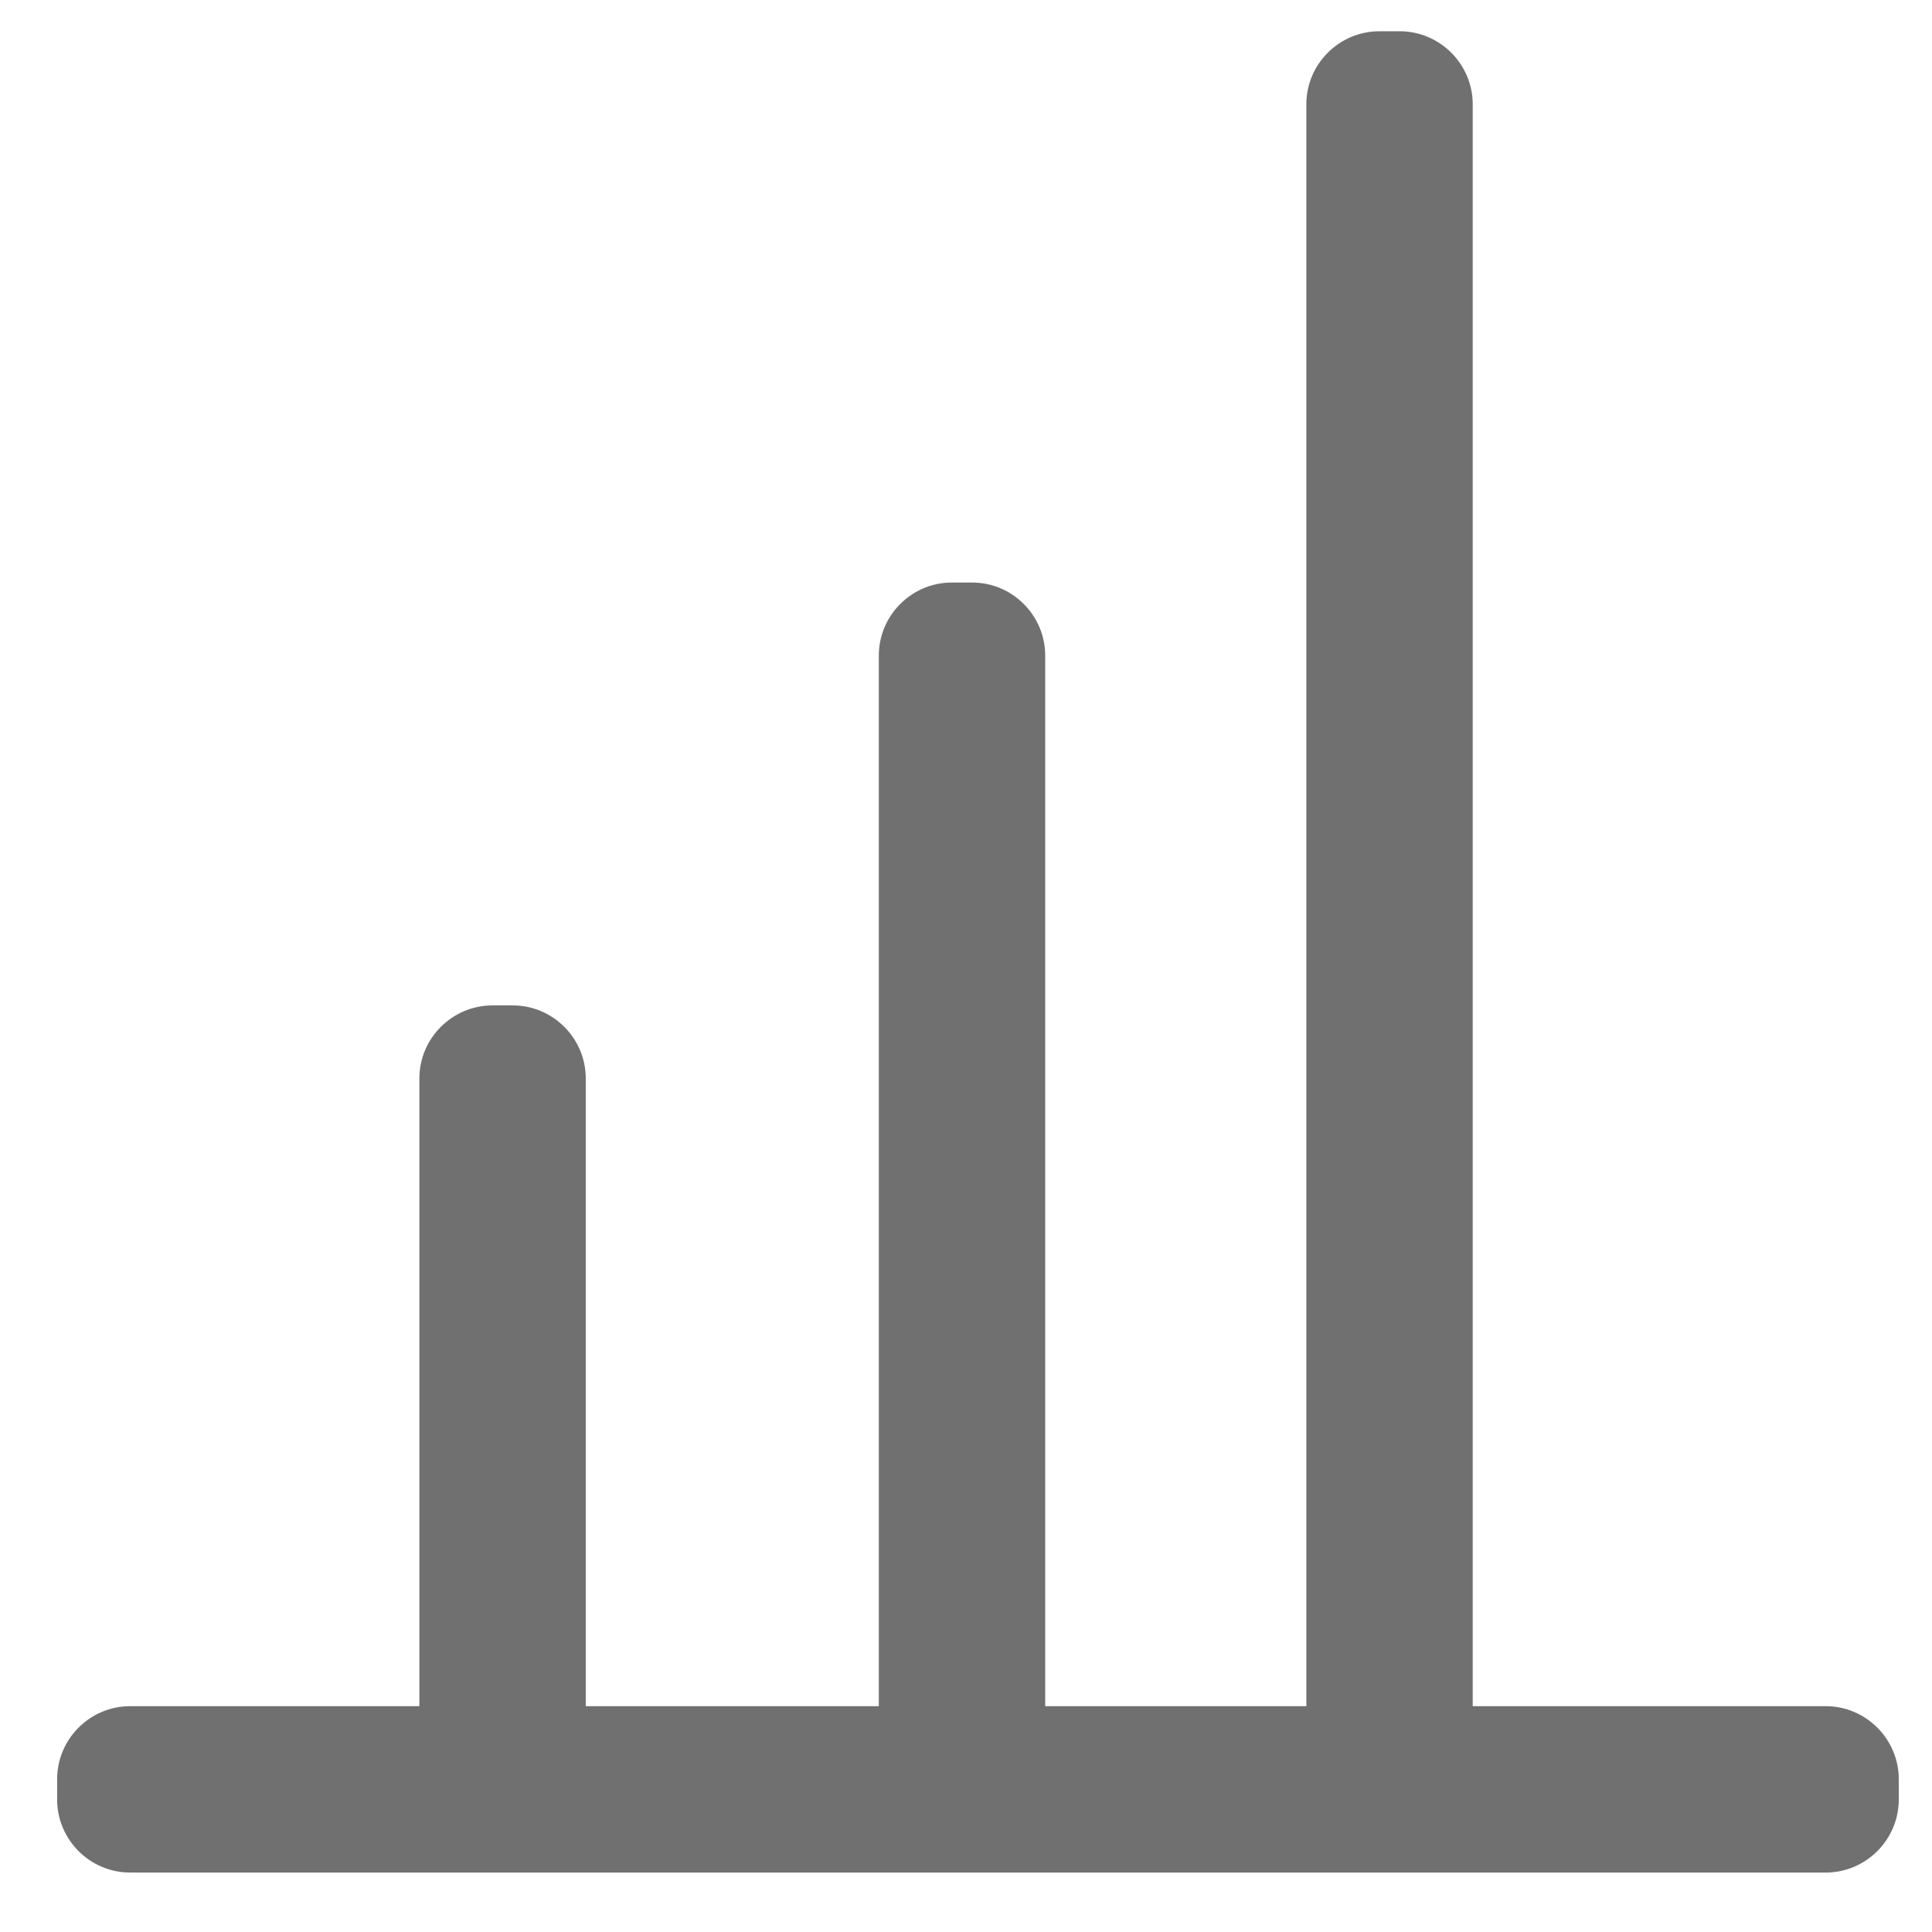
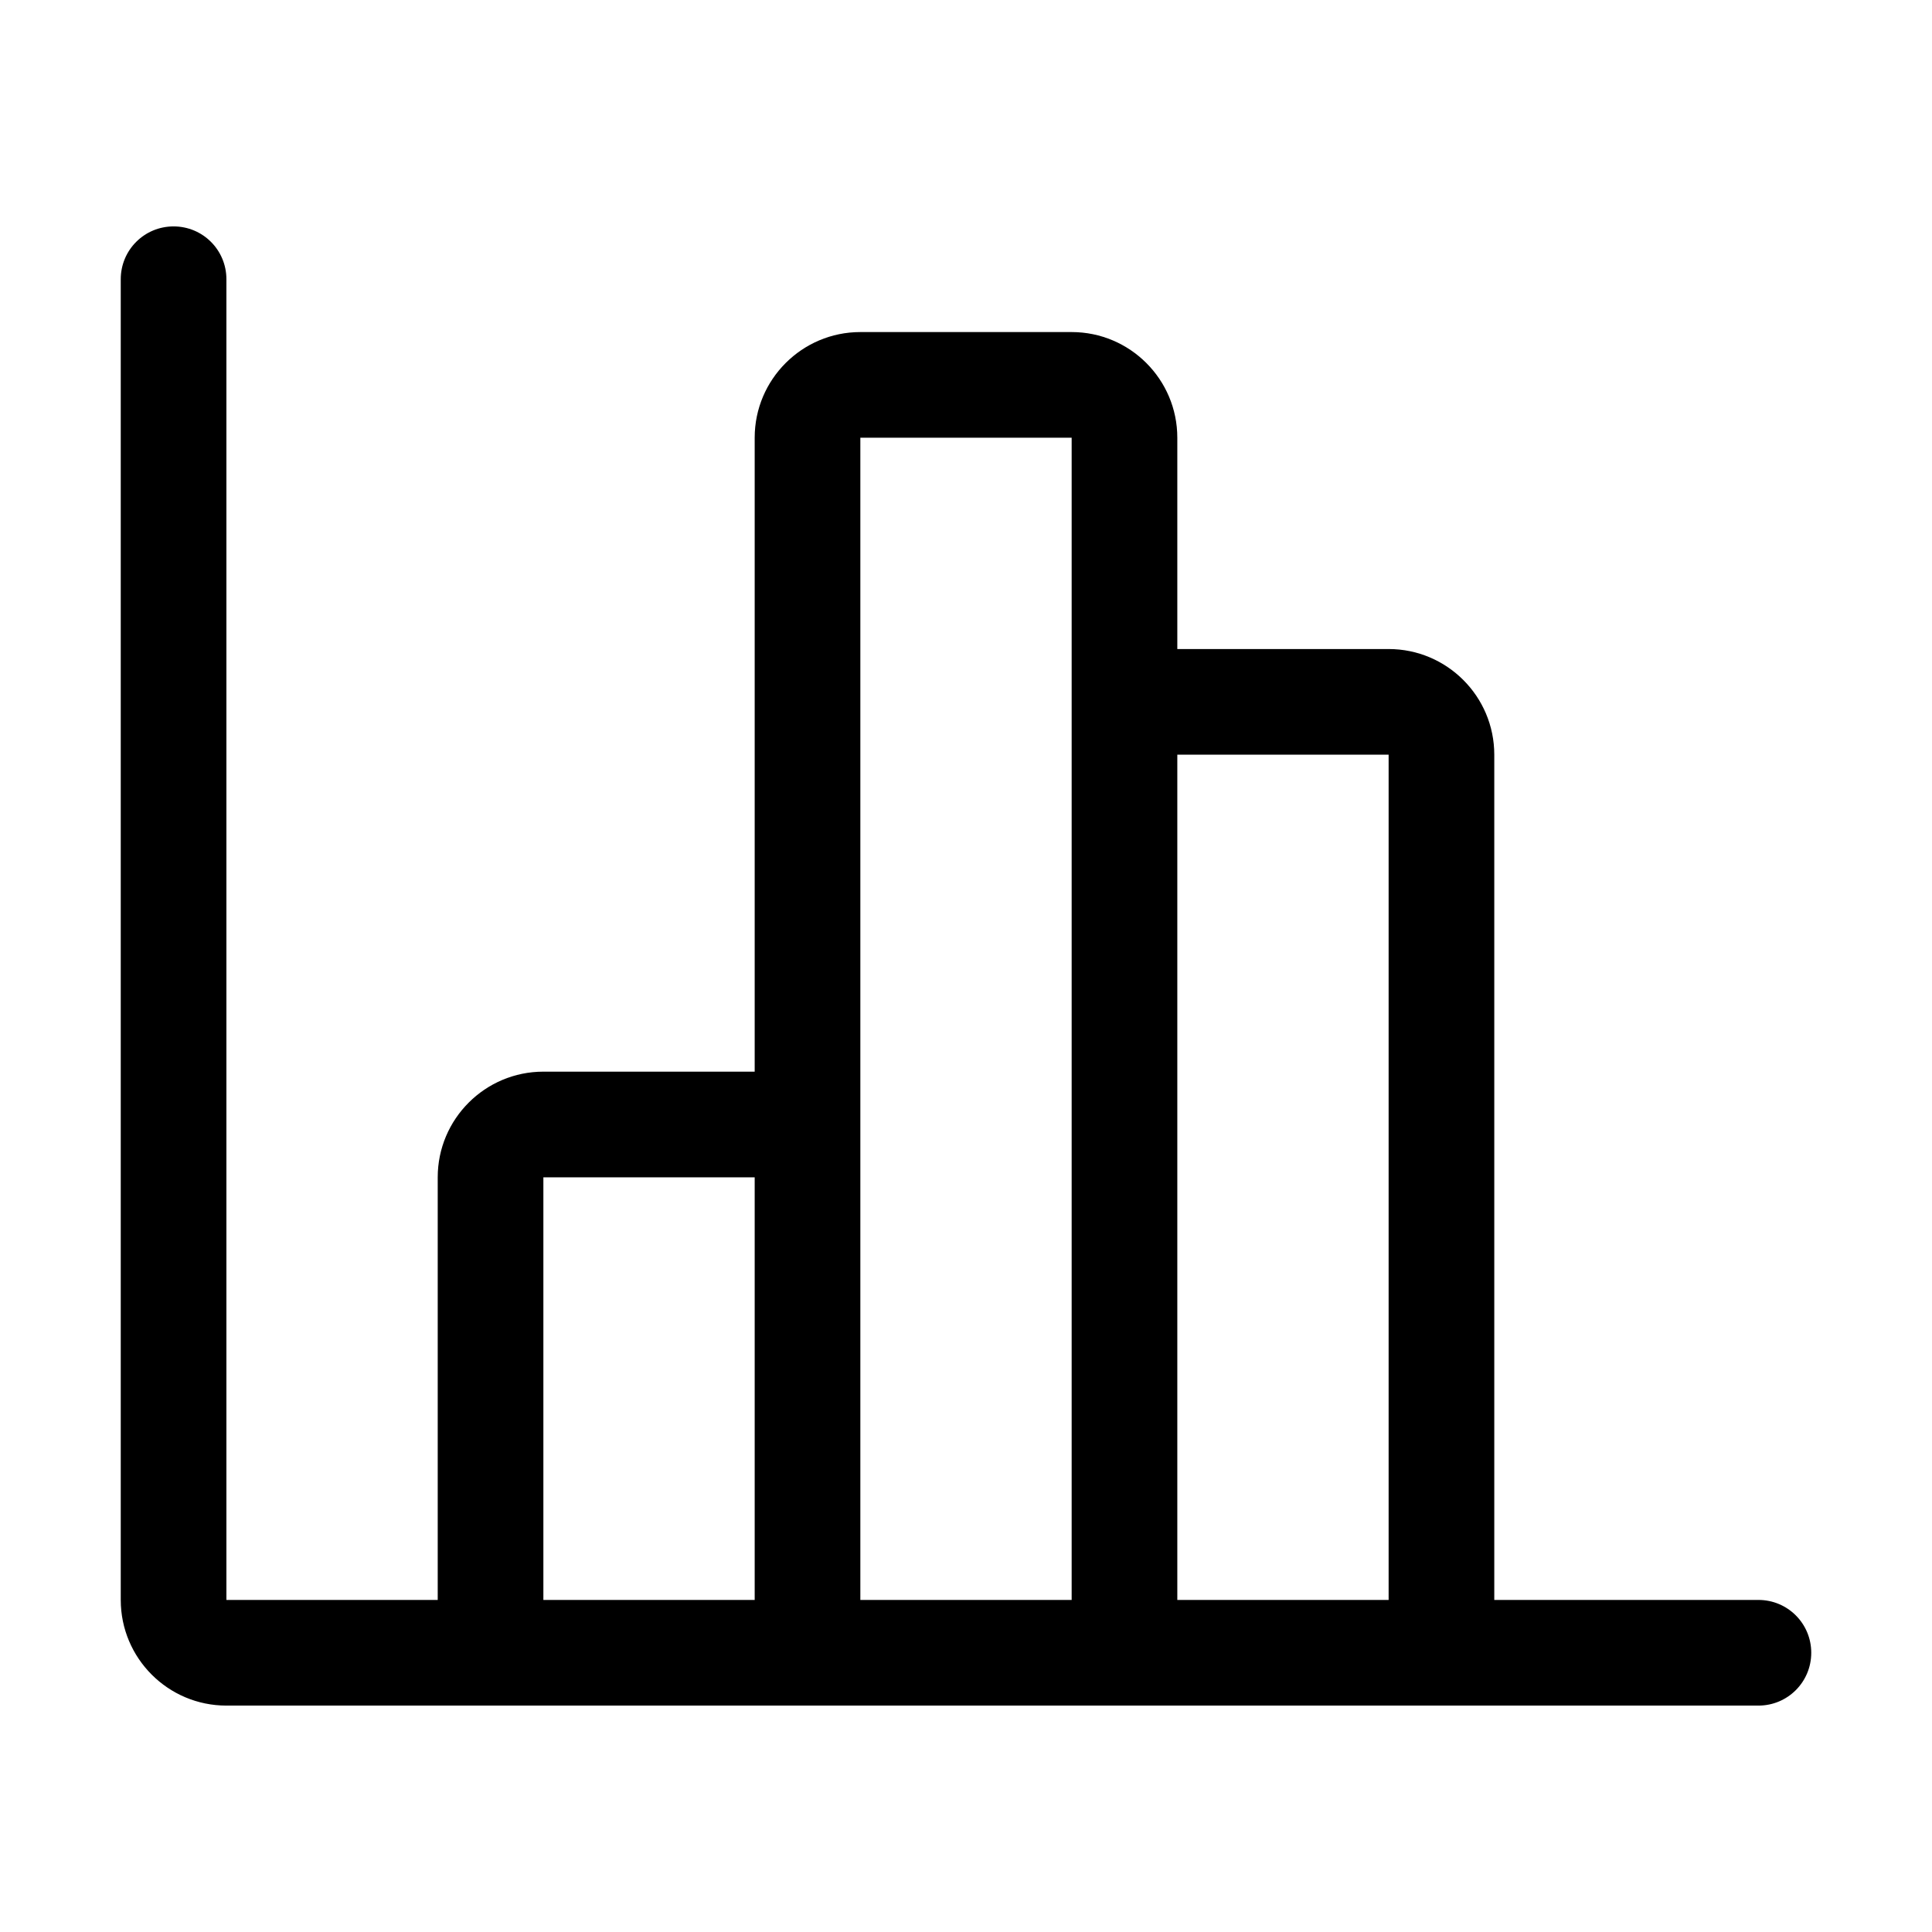
- <svg xmlns="http://www.w3.org/2000/svg" t="1638523609291" class="icon" viewBox="0 0 1024 1024" version="1.1" p-id="4940" width="200" height="200">
+ <svg xmlns="http://www.w3.org/2000/svg" t="1638599760636" class="icon" viewBox="0 0 1024 1024" version="1.1" p-id="2355" width="200" height="200">
  <defs>
    <style type="text/css" />
  </defs>
-   <path d="M967.693 992.493 68.974 992.493c-21.282 0-38.694-17.412-38.694-38.694l0-10.798c0-21.282 17.412-38.694 38.694-38.694l898.719 0c21.282 0 38.694 17.412 38.694 38.694l0 10.798C1006.387 975.082 988.975 992.493 967.693 992.493z" p-id="4941" fill="#707070" />
-   <path d="M780.573 55.266l0 880.312c0 21.282-17.412 38.694-38.694 38.694l-10.798 0c-21.282 0-38.694-17.412-38.694-38.694L692.387 55.266c0-21.282 17.412-38.694 38.694-38.694l10.798 0C763.16 16.572 780.573 33.984 780.573 55.266z" p-id="4942" fill="#707070" />
-   <path d="M553.975 347.447l0 588.131c0 21.282-17.412 38.694-38.694 38.694l-10.798 0c-21.282 0-38.694-17.412-38.694-38.694L465.79 347.447c0-21.282 17.412-38.694 38.694-38.694l10.798 0C536.563 308.754 553.975 326.165 553.975 347.447z" p-id="4943" fill="#707070" />
-   <path d="M310.466 571.586l0 363.991c0 21.282-17.412 38.694-38.694 38.694l-10.798 0c-21.282 0-38.694-17.412-38.694-38.694L222.281 571.586c0-21.282 17.412-38.694 38.694-38.694l10.798 0C293.054 532.893 310.466 550.304 310.466 571.586z" p-id="4944" fill="#707070" />
+   <path d="M932 848H792V400c0-30.9-25.1-56-56-56H624V232c0-30.9-25.1-56-56-56H456c-30.9 0-56 25.1-56 56v336H288c-30.9 0-56 25.1-56 56v224H120V148c0-15.5-12.5-28-28-28s-28 12.5-28 28v700c0 30.9 25.1 56 56 56h812c15.5 0 28-12.5 28-28s-12.5-28-28-28z m-644 0V624h112v224H288z m168 0V232h112v616H456z m168 0V400h112v448H624z" p-id="2356" />
</svg>
